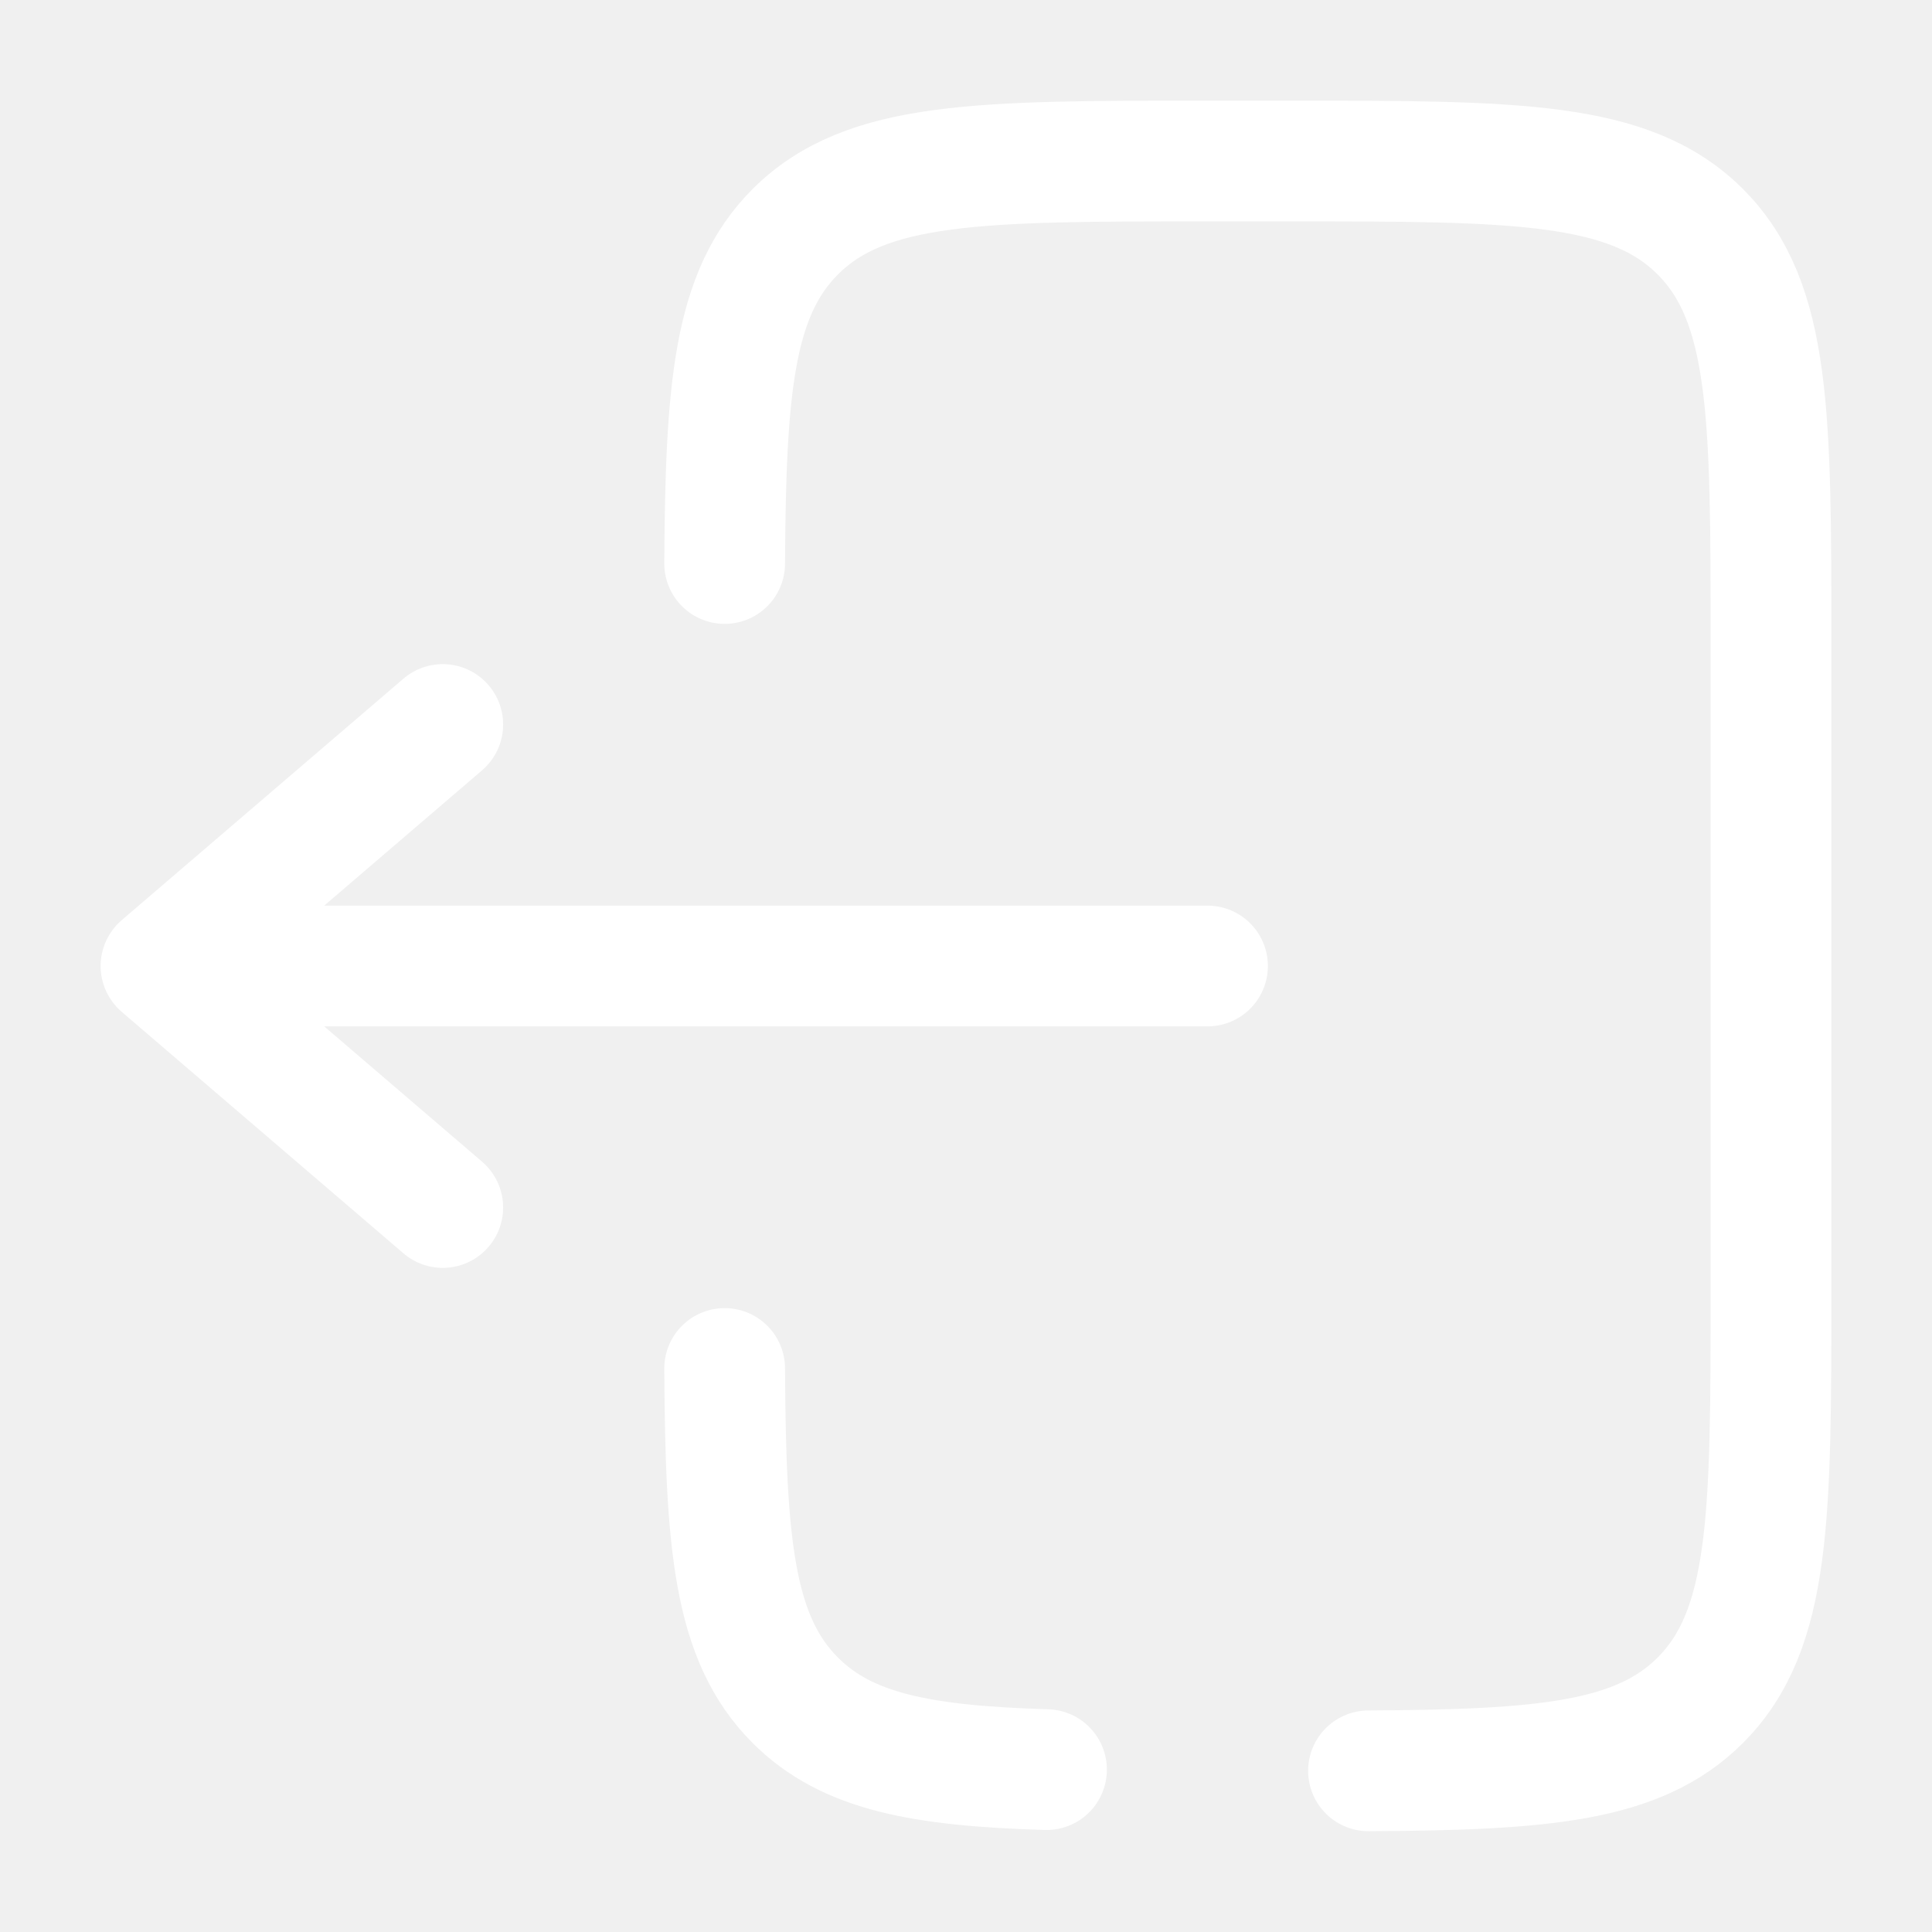
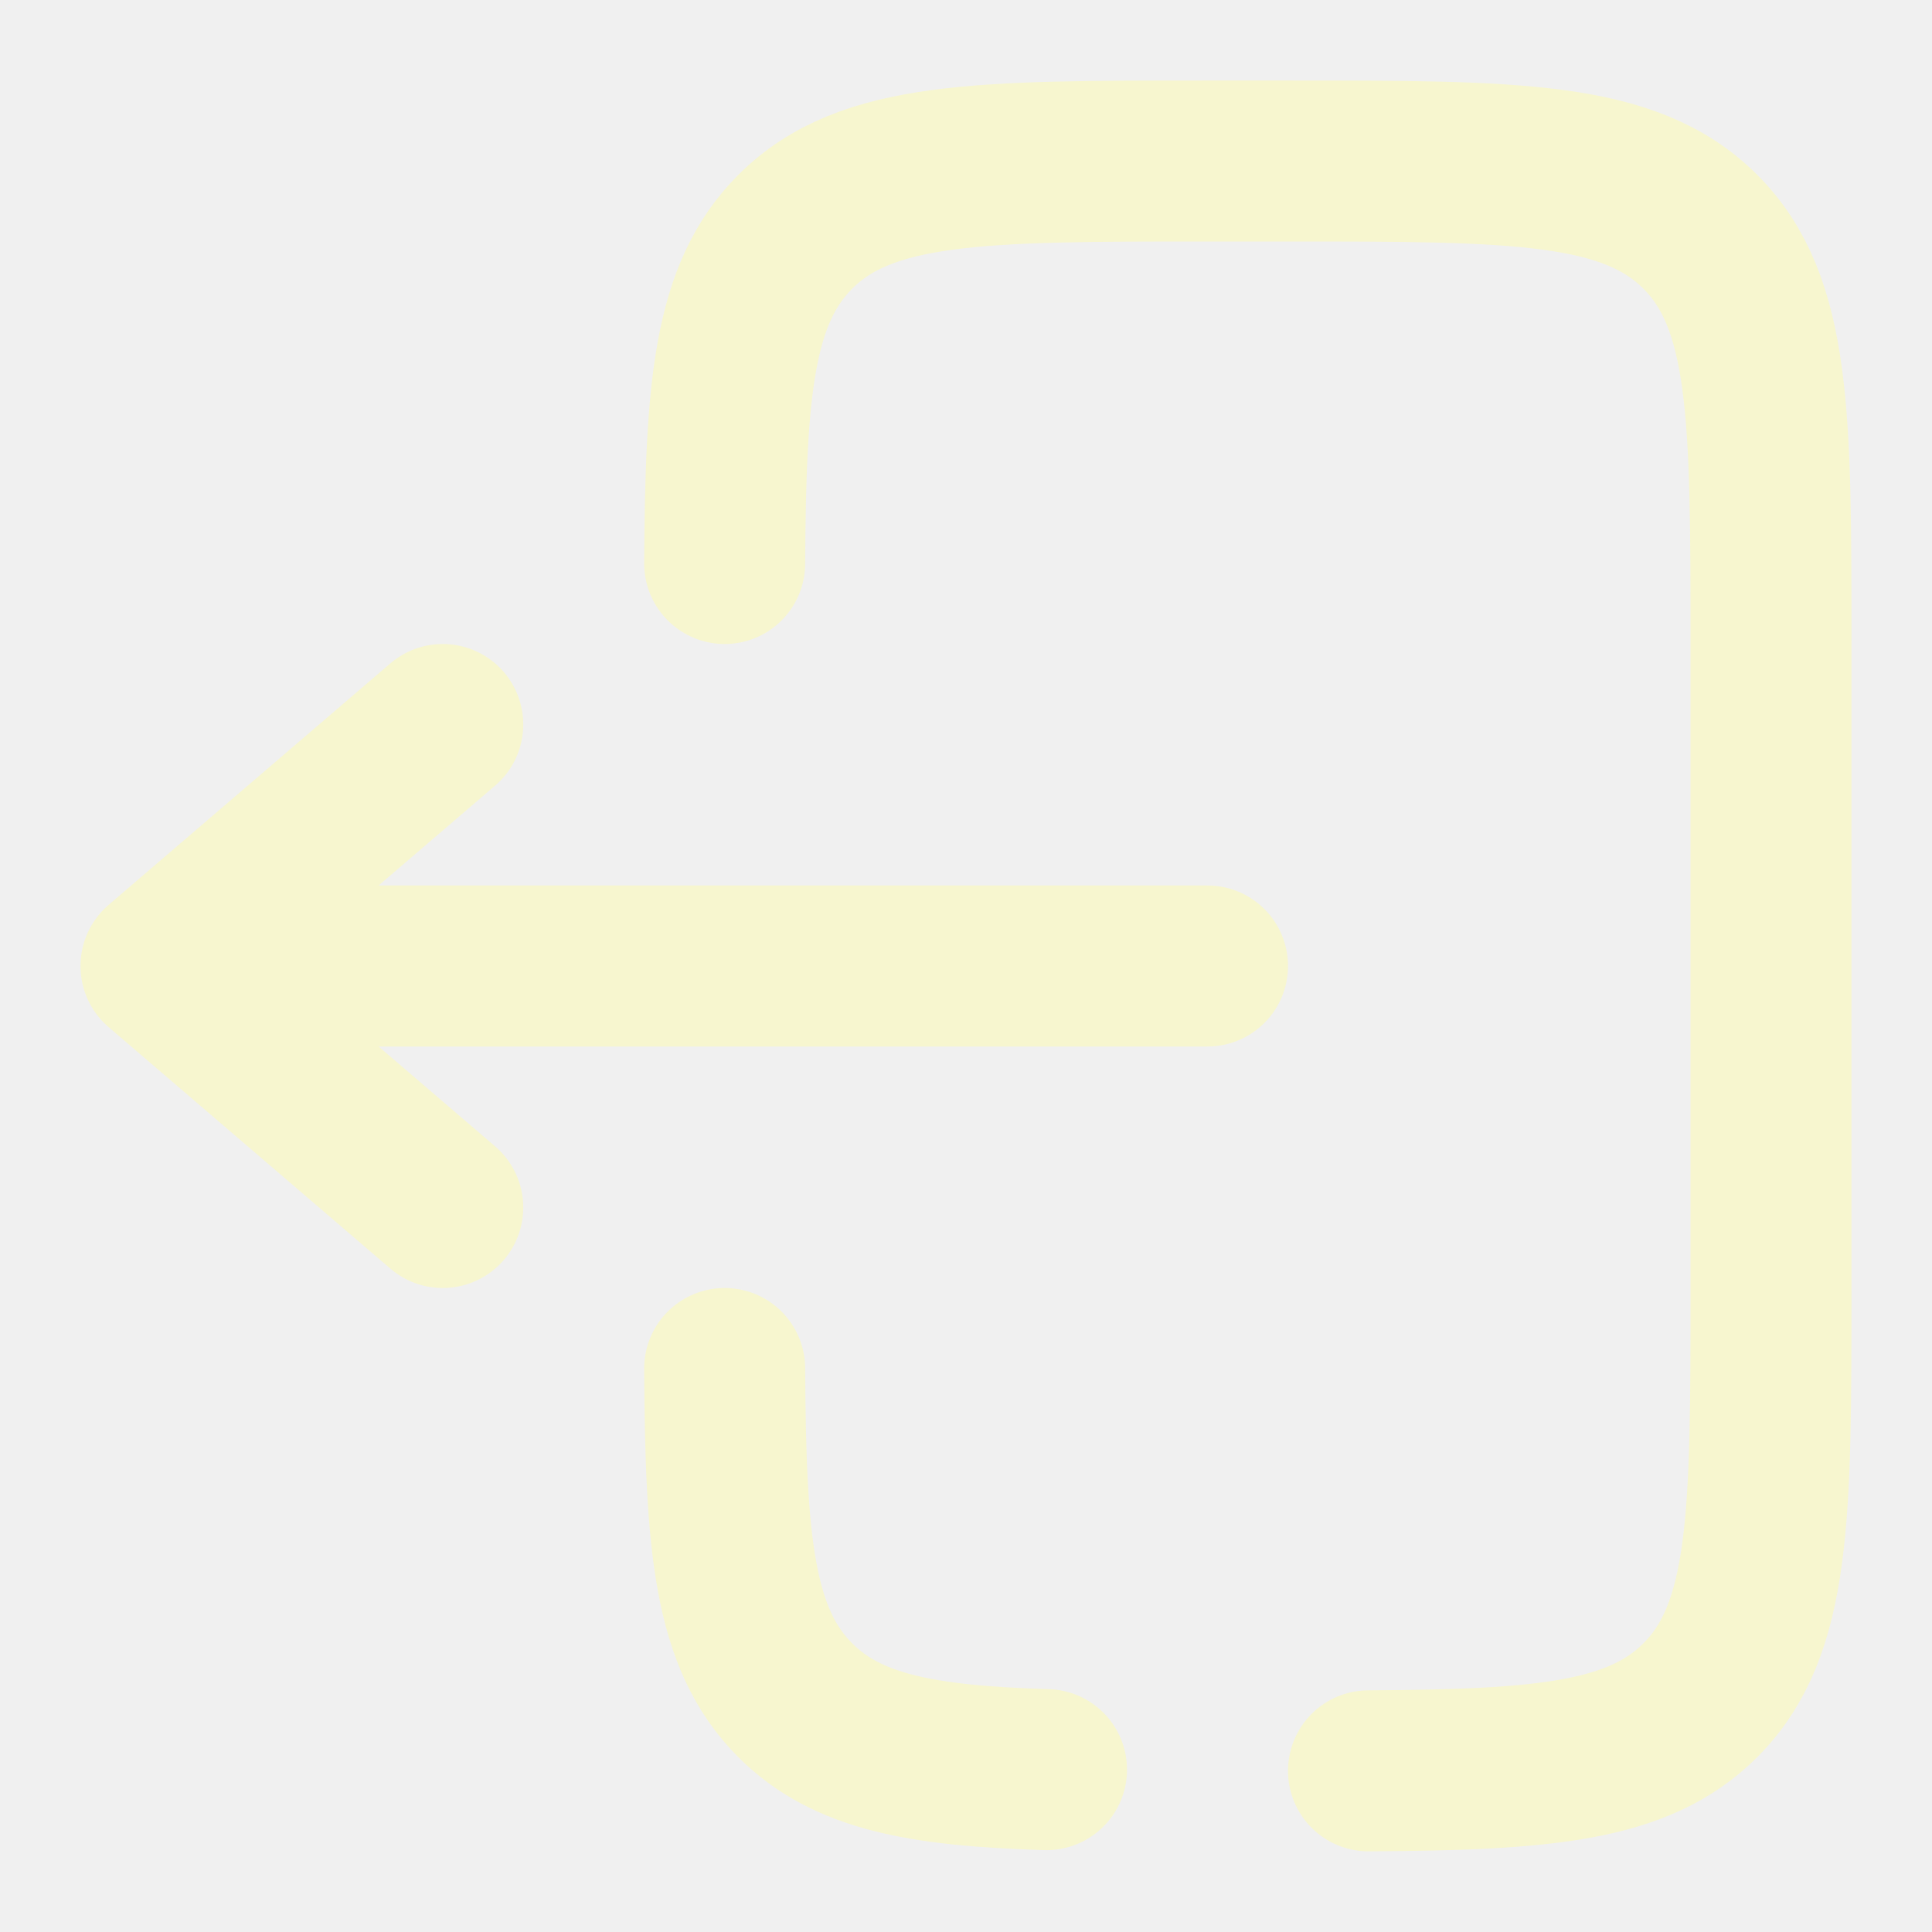
<svg xmlns="http://www.w3.org/2000/svg" width="30px" height="30px" viewBox="0 0 24 24" fill="none">
-   <path d="M15 12L2 12M2 12L5.5 9M2 12L5.5 15" stroke="#FFFFFF" stroke-width="1.5" stroke-linecap="round" stroke-linejoin="round" />
-   <path d="M9.002 7C9.014 4.825 9.111 3.647 9.879 2.879C10.758 2 12.172 2 15 2L16 2C18.829 2 20.243 2 21.122 2.879C22 3.757 22 5.172 22 8L22 16C22 18.828 22 20.243 21.122 21.121C20.353 21.89 19.175 21.986 17 21.998M9.002 17C9.014 19.175 9.111 20.353 9.879 21.121C10.52 21.763 11.447 21.936 13 21.983" stroke="#FFFFFF" stroke-width="1.5" stroke-linecap="round" />
+   <path d="M15 12L2 12M2 12L5.5 9M2 12L5.5 15" stroke="#F7F6CF" stroke-width="2" stroke-linecap="round" stroke-linejoin="round" />
+   <path d="M9.002 7C9.014 4.825 9.111 3.647 9.879 2.879C10.758 2 12.172 2 15 2L16 2C18.829 2 20.243 2 21.122 2.879C22 3.757 22 5.172 22 8L22 16C22 18.828 22 20.243 21.122 21.121C20.353 21.89 19.175 21.986 17 21.998M9.002 17C9.014 19.175 9.111 20.353 9.879 21.121C10.52 21.763 11.447 21.936 13 21.983" stroke="#F7F6CF" stroke-width="2" stroke-linecap="round" />
</svg>
